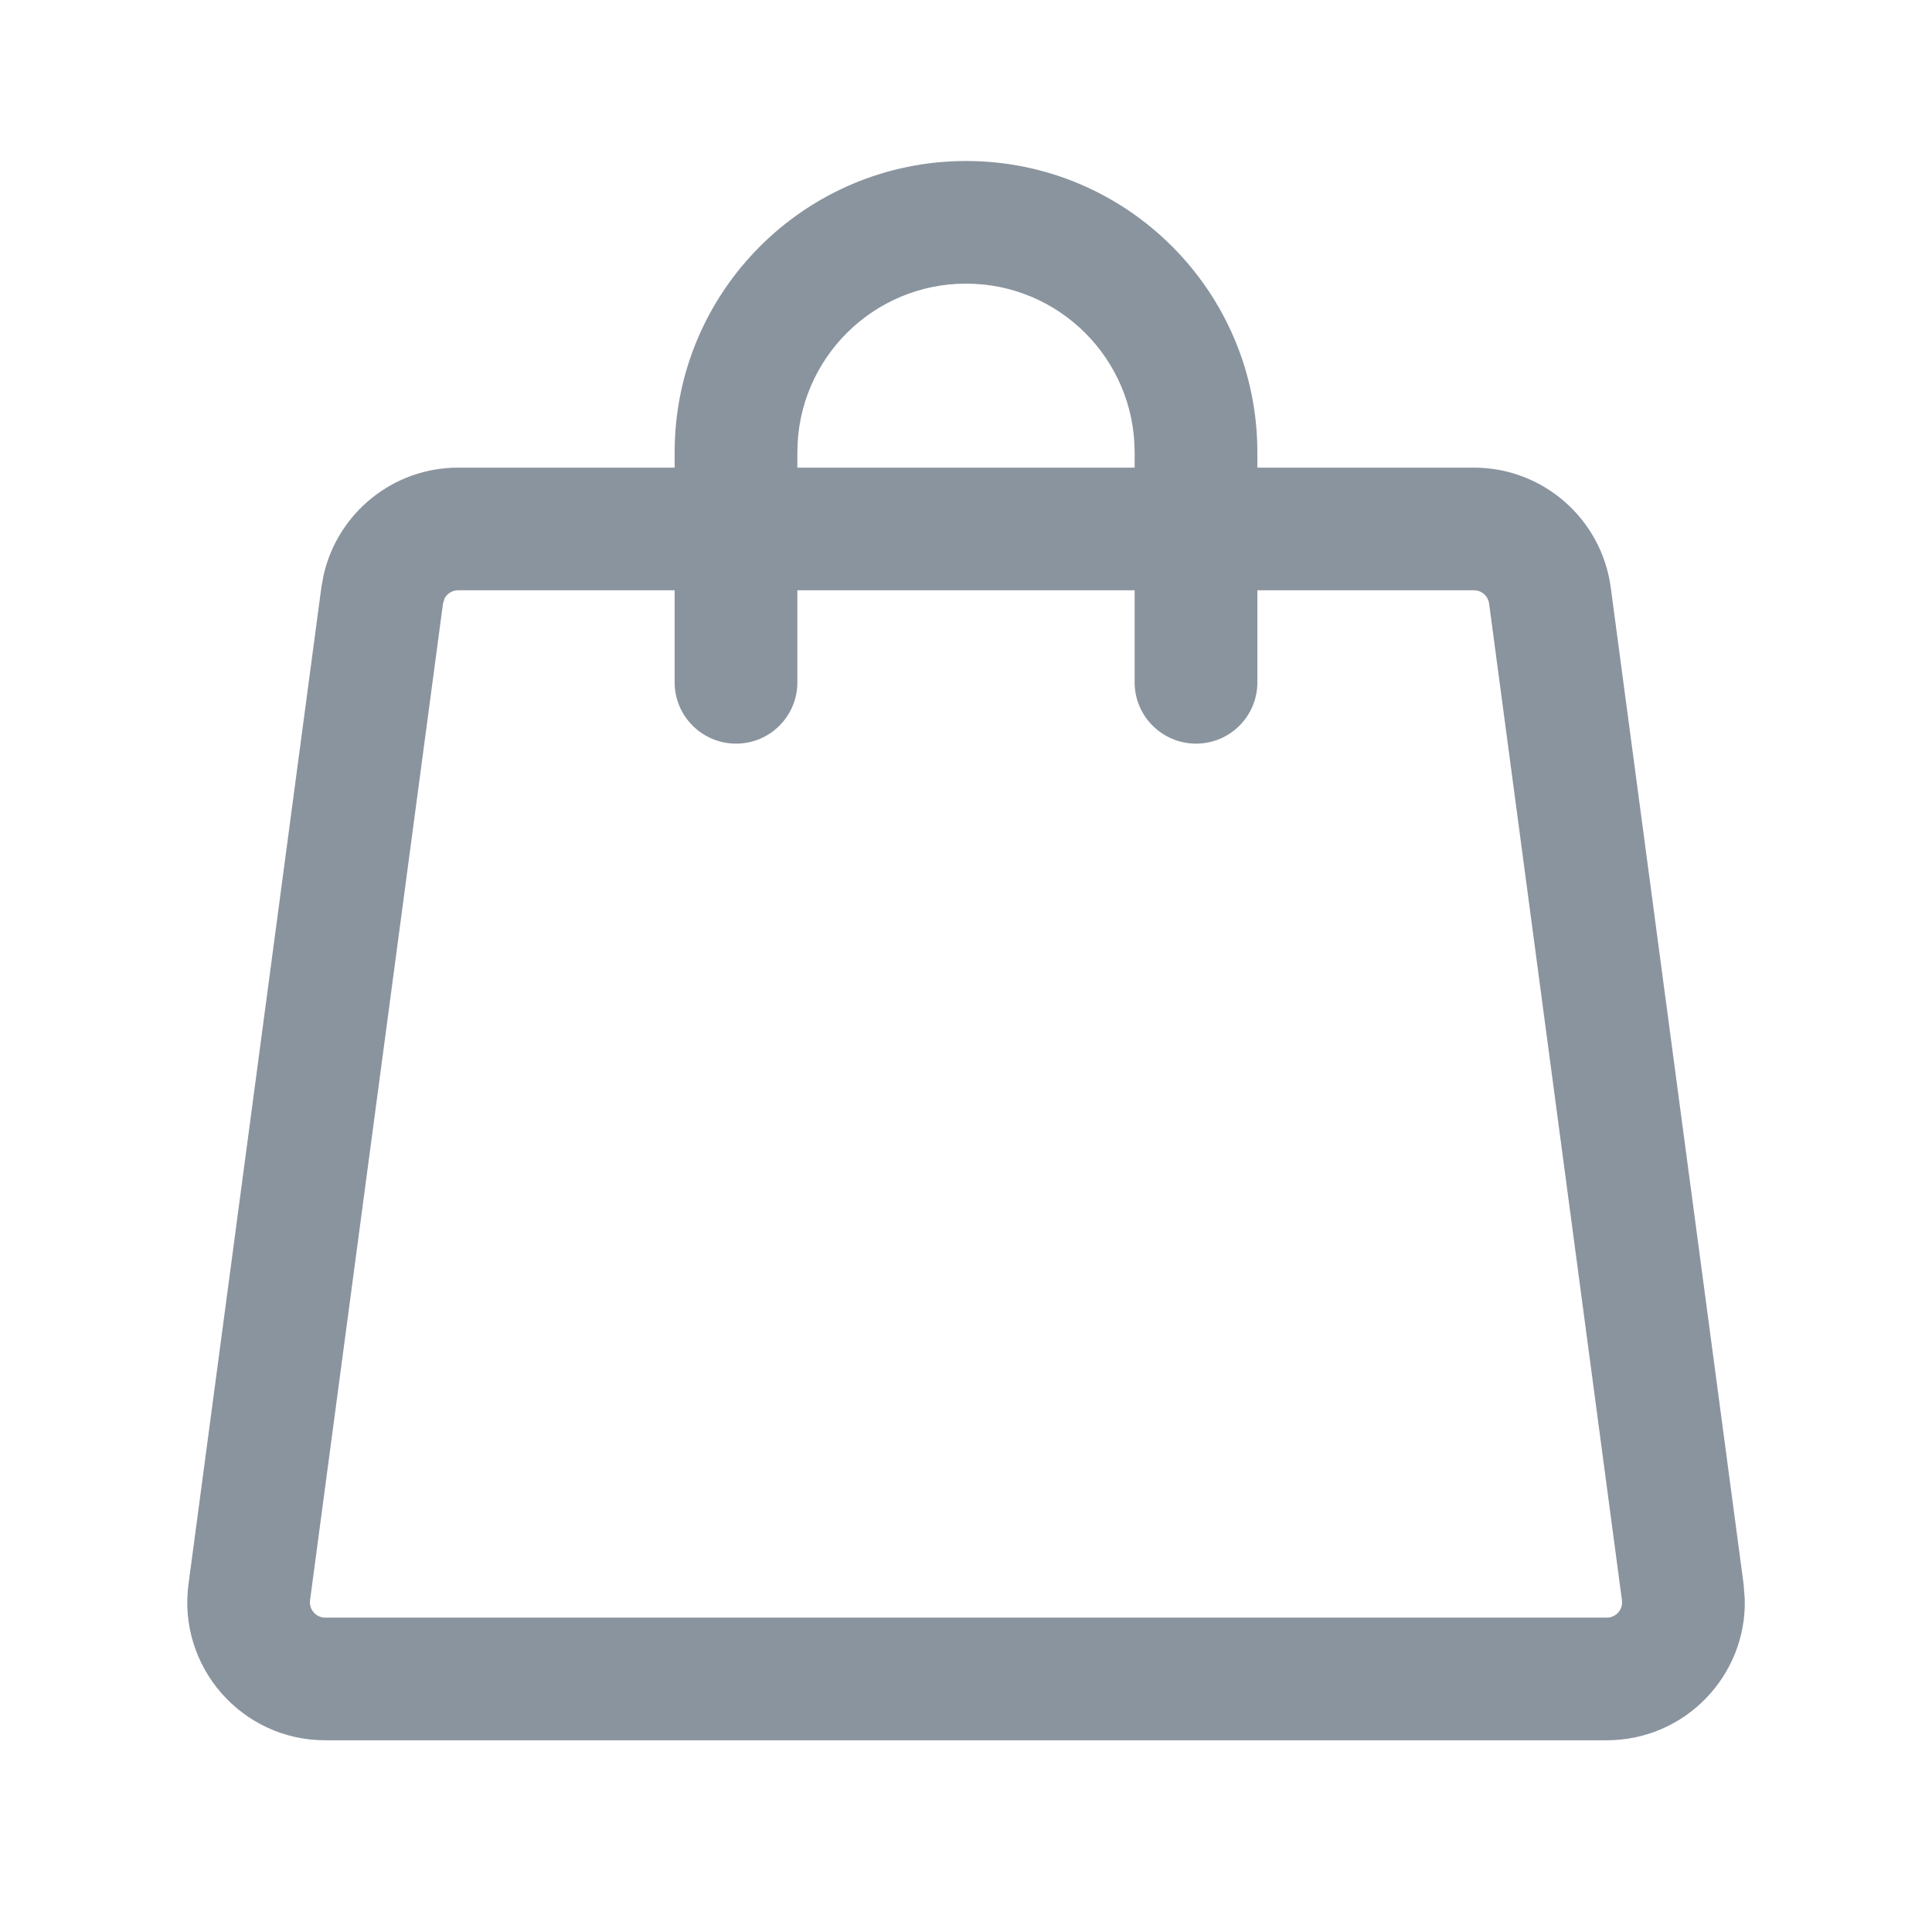
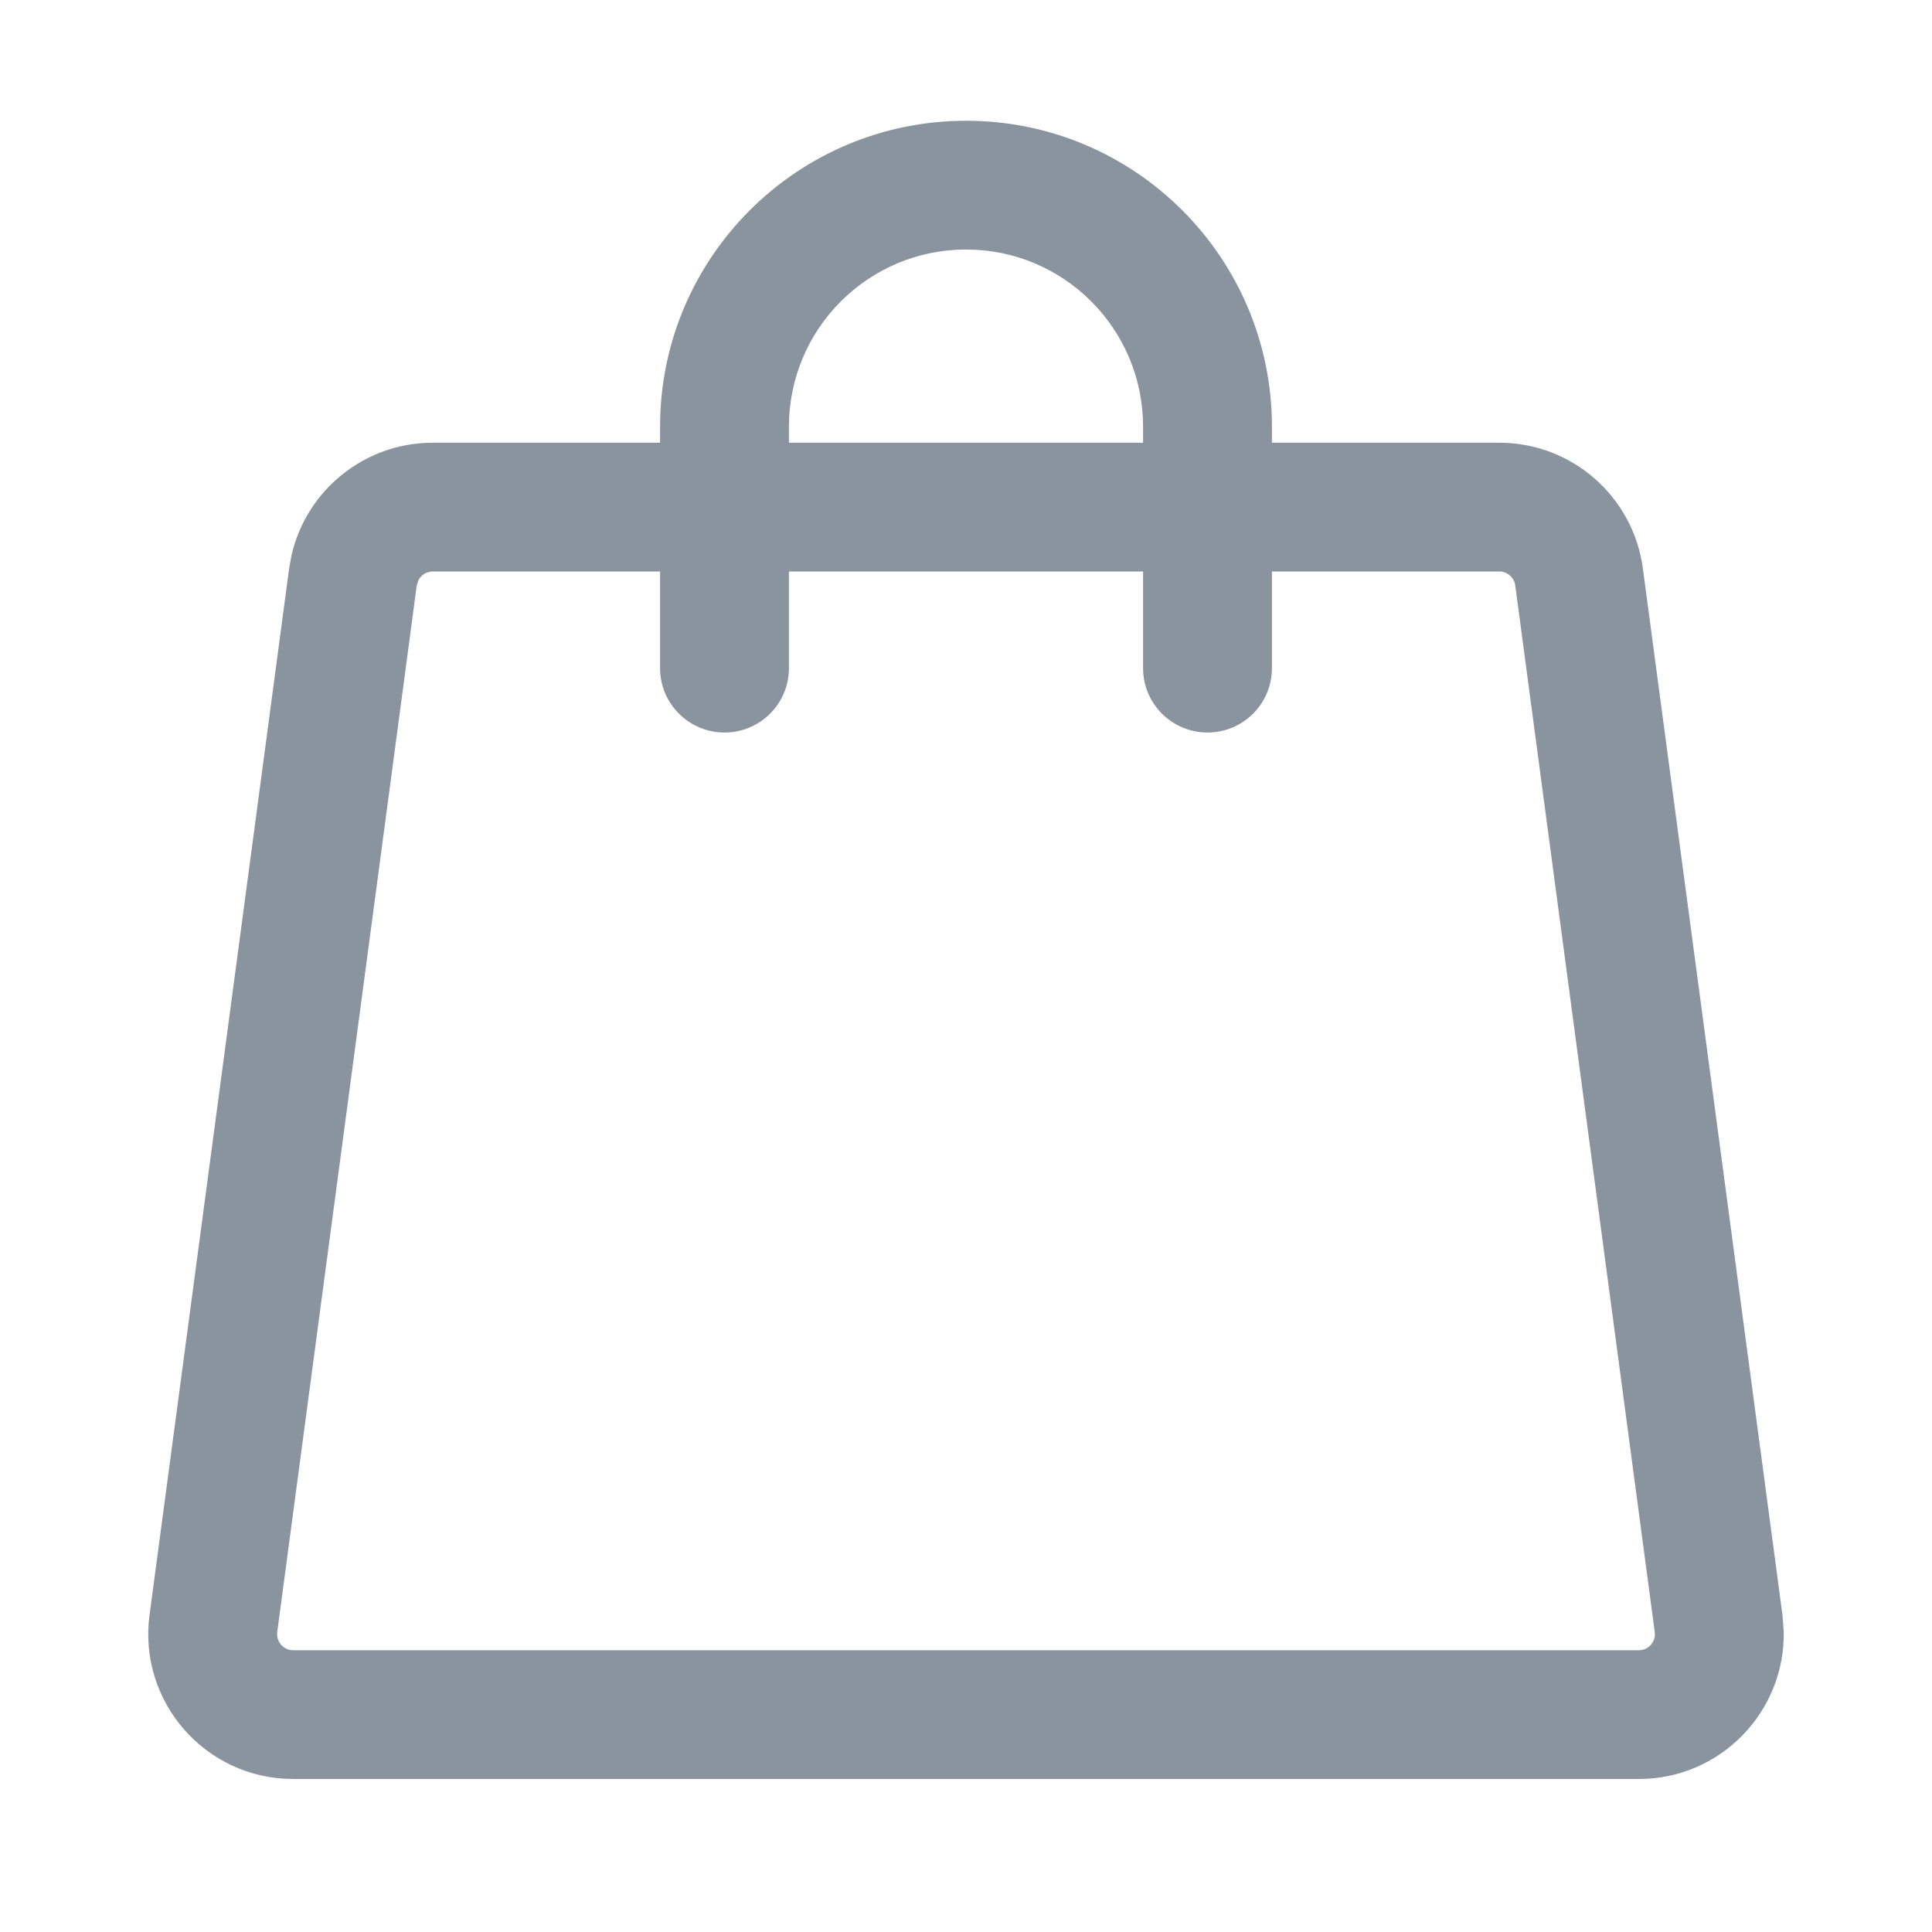
- <svg xmlns="http://www.w3.org/2000/svg" width="21" height="21" viewBox="0 0 21 21" fill="none">
-   <path fill-rule="evenodd" clip-rule="evenodd" d="M10.501 1.75C12.249 1.75 13.667 3.168 13.667 4.917V5.083H16.021C16.772 5.083 17.408 5.64 17.508 6.385L18.952 17.218L18.965 17.386C18.984 18.214 18.316 18.916 17.465 18.916H3.535C2.628 18.916 1.929 18.117 2.049 17.218L3.493 6.385L3.518 6.248C3.673 5.573 4.275 5.083 4.98 5.083H7.333V4.917C7.333 3.168 8.752 1.75 10.501 1.75ZM4.98 6.416C4.917 6.416 4.862 6.451 4.833 6.503L4.815 6.561L3.37 17.395C3.357 17.494 3.435 17.583 3.535 17.583H17.465C17.553 17.583 17.624 17.515 17.631 17.431L17.63 17.395L16.186 6.561C16.175 6.478 16.104 6.416 16.021 6.416H13.667V7.417C13.667 7.785 13.369 8.083 13.001 8.083C12.633 8.083 12.333 7.785 12.333 7.417V6.416H8.667V7.417C8.667 7.785 8.369 8.083 8.001 8.083C7.633 8.083 7.333 7.785 7.333 7.417V6.416H4.98ZM10.501 3.083C9.488 3.083 8.667 3.904 8.667 4.917V5.083H12.333V4.917C12.333 3.904 11.513 3.083 10.501 3.083Z" fill="#8A949E" />
+ <svg xmlns="http://www.w3.org/2000/svg" width="20" height="20" viewBox="0 0 20 20" fill="none">
+   <path fill-rule="evenodd" clip-rule="evenodd" d="M10.001 1.25C11.749 1.25 13.167 2.668 13.167 4.417V4.583H15.521C16.272 4.583 16.908 5.14 17.007 5.885L18.452 16.718L18.465 16.886C18.483 17.714 17.815 18.416 16.965 18.416H3.035C2.128 18.416 1.428 17.617 1.548 16.718L2.993 5.885L3.018 5.748C3.172 5.073 3.775 4.583 4.48 4.583H6.833V4.417C6.833 2.668 8.252 1.25 10.001 1.25ZM4.48 5.916C4.417 5.916 4.362 5.951 4.333 6.003L4.314 6.061L2.87 16.895C2.857 16.994 2.934 17.083 3.035 17.083H16.965C17.053 17.083 17.124 17.015 17.131 16.931L17.13 16.895L15.686 6.061C15.675 5.978 15.604 5.916 15.521 5.916H13.167V6.917C13.167 7.285 12.868 7.583 12.501 7.583C12.132 7.583 11.833 7.285 11.833 6.917V5.916H8.167V6.917C8.167 7.285 7.868 7.583 7.5 7.583C7.132 7.583 6.833 7.285 6.833 6.917V5.916H4.48ZM10.001 2.583C8.988 2.583 8.167 3.404 8.167 4.417V4.583H11.833V4.417C11.833 3.404 11.013 2.583 10.001 2.583Z" fill="#8A949E" />
</svg>
